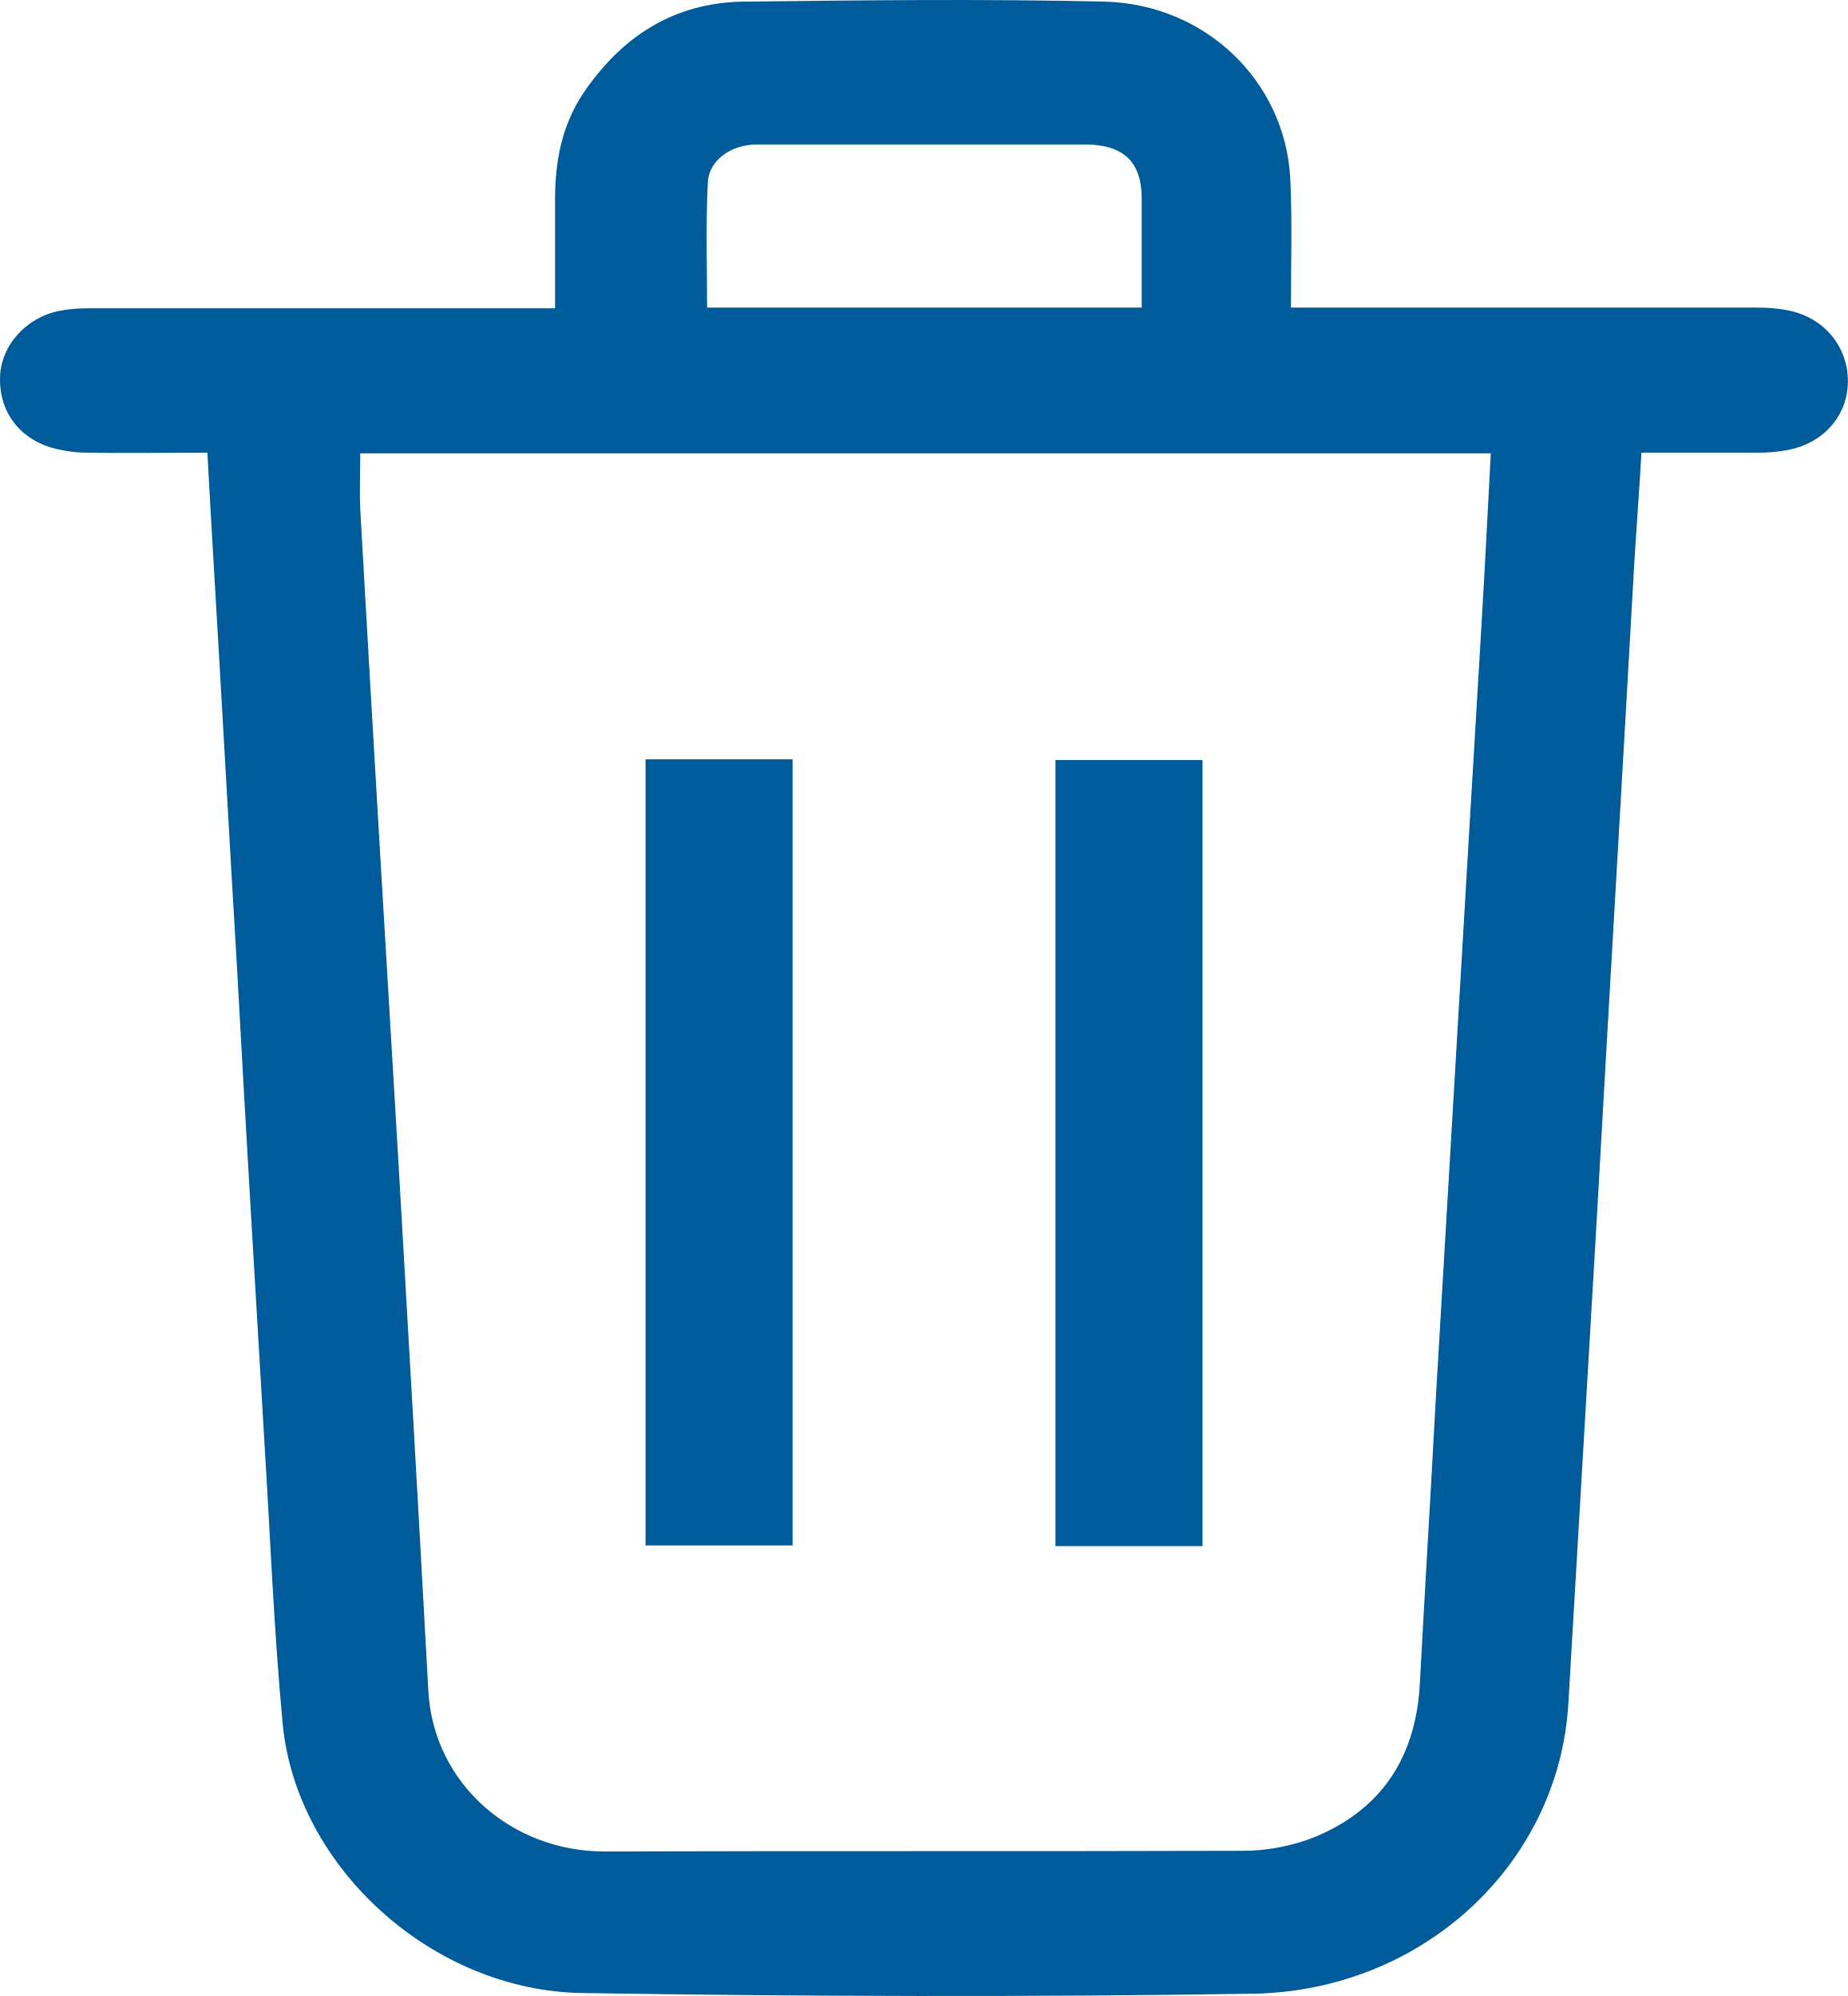
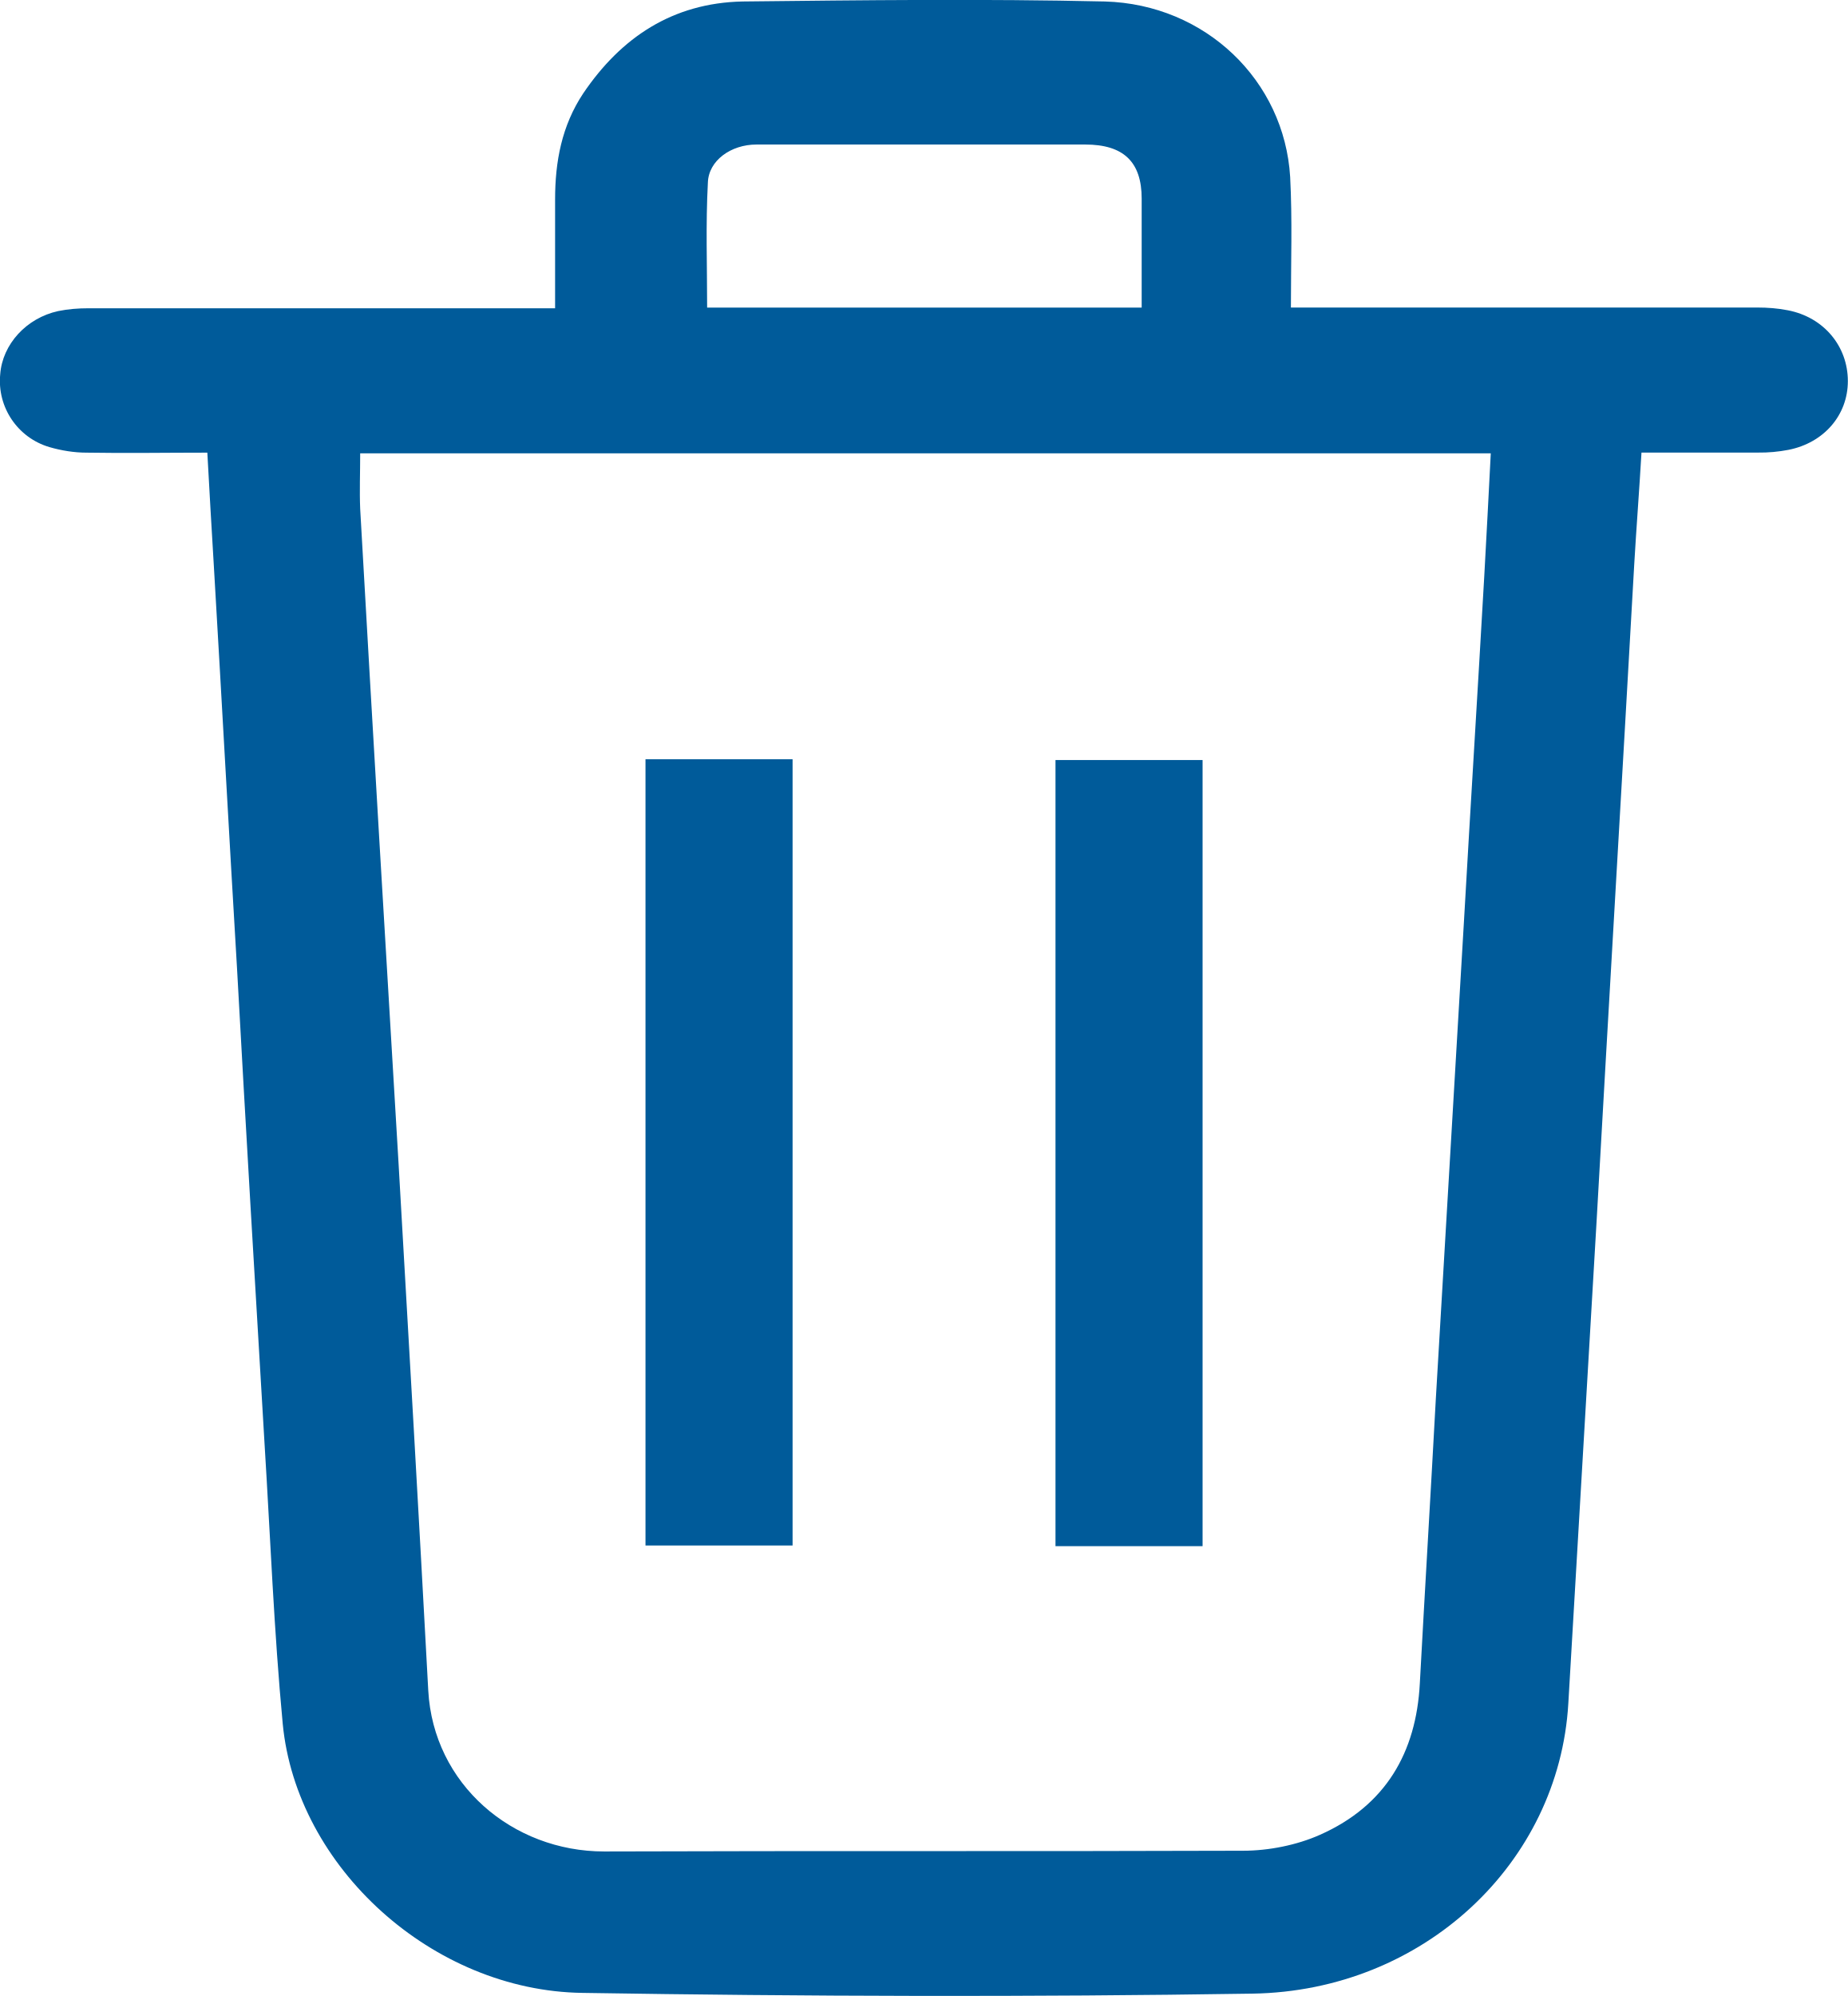
- <svg xmlns="http://www.w3.org/2000/svg" width="25" height="27" viewBox="0 0 25 27" fill="none">
-   <path d="M2.805 6.123C2.246 6.123 1.707 6.132 1.168 6.123C1.002 6.123 0.826 6.094 0.669 6.048C0.218 5.897 -0.027 5.522 0.002 5.062C0.032 4.658 0.355 4.302 0.786 4.208C0.923 4.18 1.061 4.17 1.198 4.17C3.197 4.17 5.196 4.17 7.195 4.17C7.293 4.17 7.391 4.17 7.509 4.17C7.509 3.663 7.509 3.175 7.509 2.697C7.509 2.19 7.597 1.702 7.891 1.261C8.4 0.51 9.096 0.04 10.046 0.022C11.683 0.003 13.31 -0.016 14.946 0.022C16.308 0.059 17.376 1.092 17.455 2.396C17.484 2.969 17.465 3.551 17.465 4.161C17.592 4.161 17.69 4.161 17.778 4.161C19.777 4.161 21.776 4.161 23.775 4.161C23.912 4.161 24.049 4.17 24.187 4.198C24.677 4.292 25 4.687 25 5.156C25 5.616 24.677 5.991 24.197 6.085C24.059 6.113 23.922 6.123 23.785 6.123C23.266 6.123 22.746 6.123 22.207 6.123C22.178 6.639 22.139 7.136 22.109 7.634C21.943 10.6 21.766 13.566 21.6 16.532C21.472 18.7 21.345 20.868 21.218 23.046C21.09 25.205 19.258 26.932 16.945 26.969C13.927 27.016 10.899 27.007 7.881 26.96C5.852 26.932 4.01 25.261 3.824 23.318C3.706 22.07 3.657 20.802 3.579 19.545C3.452 17.395 3.324 15.255 3.207 13.106C3.099 11.294 3.001 9.483 2.893 7.671C2.864 7.174 2.834 6.658 2.805 6.123ZM4.873 6.132C4.873 6.404 4.863 6.639 4.873 6.883C5.039 9.84 5.216 12.796 5.392 15.753C5.529 18.127 5.666 20.502 5.794 22.867C5.862 24.134 6.93 25.045 8.175 25.045C11.056 25.036 13.937 25.045 16.818 25.036C17.161 25.036 17.543 24.96 17.856 24.82C18.748 24.425 19.16 23.703 19.209 22.774C19.277 21.497 19.356 20.211 19.424 18.935C19.552 16.776 19.679 14.608 19.806 12.449C19.895 10.9 19.993 9.342 20.081 7.793C20.11 7.24 20.14 6.695 20.169 6.132C15.044 6.132 9.949 6.132 4.873 6.132ZM15.446 4.161C15.446 3.654 15.446 3.166 15.446 2.687C15.446 2.19 15.201 1.955 14.681 1.955C13.839 1.955 13.006 1.955 12.163 1.955C11.516 1.955 10.87 1.955 10.233 1.955C9.89 1.955 9.586 2.171 9.576 2.471C9.547 3.035 9.566 3.588 9.566 4.161C11.526 4.161 13.466 4.161 15.446 4.161Z" transform="translate(0.000488281)" fill="#005B9A" />
-   <path d="M1.989 10.634C1.313 10.634 0.666 10.634 -1.49523e-07 10.634C-1.49523e-07 7.087 -1.49523e-07 3.548 -1.49523e-07 1.4322e-07C0.666 1.4322e-07 1.323 1.4322e-07 1.989 1.4322e-07C1.989 3.548 1.989 7.087 1.989 10.634Z" transform="translate(8.73389 10.2713)" fill="#005B9A" />
-   <path d="M1.989 10.634C1.323 10.634 0.666 10.634 -2.99046e-07 10.634C-2.99046e-07 7.087 -2.99046e-07 3.548 -2.99046e-07 0C0.657 0 1.313 0 1.989 0C1.989 3.529 1.989 7.068 1.989 10.634Z" transform="translate(14.2803 10.2807)" fill="#005B9A" />
+ <svg xmlns="http://www.w3.org/2000/svg" width="25" height="27" fill="none">
+   <path d="M2.805 6.123c-.558 0-1.097.009-1.636 0-.167 0-.343-.029-.5-.075a.933.933 0 0 1-.666-.986c.03-.404.353-.76.784-.854.137-.028.274-.038.411-.038H7.51V2.697c0-.507.088-.995.382-1.436C8.401.51 9.096.04 10.047.02c1.636-.018 3.263-.037 4.9 0 1.362.038 2.43 1.07 2.508 2.375.03.573.01 1.155.01 1.765h6.311c.137 0 .274.01.411.037.49.094.813.489.813.958 0 .46-.323.835-.803.93a2.036 2.036 0 0 1-.412.037h-1.577c-.03.516-.069 1.013-.098 1.51-.167 2.967-.343 5.933-.51 8.899l-.382 6.514c-.127 2.159-1.96 3.886-4.272 3.923-3.019.047-6.047.038-9.065-.01-2.028-.027-3.87-1.698-4.056-3.641-.118-1.248-.167-2.516-.245-3.773-.128-2.15-.255-4.29-.373-6.44-.108-1.81-.206-3.622-.313-5.434-.03-.497-.06-1.013-.089-1.548zm2.068.009c0 .272-.01.507 0 .75.167 2.958.343 5.914.52 8.87.137 2.375.274 4.75.401 7.115.069 1.267 1.137 2.178 2.381 2.178 2.881-.01 5.762 0 8.643-.01.343 0 .725-.075 1.039-.215.892-.395 1.303-1.117 1.352-2.046.069-1.277.147-2.563.216-3.84l.382-6.485c.088-1.549.186-3.107.274-4.656.03-.553.06-1.098.088-1.661H4.873zm10.573-1.971V2.687c0-.497-.245-.732-.764-.732H10.234c-.344 0-.648.216-.657.516-.03.564-.01 1.117-.01 1.69h5.88z" fill="#005B9A" />
+   <path d="M10.723 20.906h-1.99V10.27h1.99v10.635zM16.27 20.915h-1.99V10.281h1.99v10.634z" fill="#005B9A" />
</svg>
